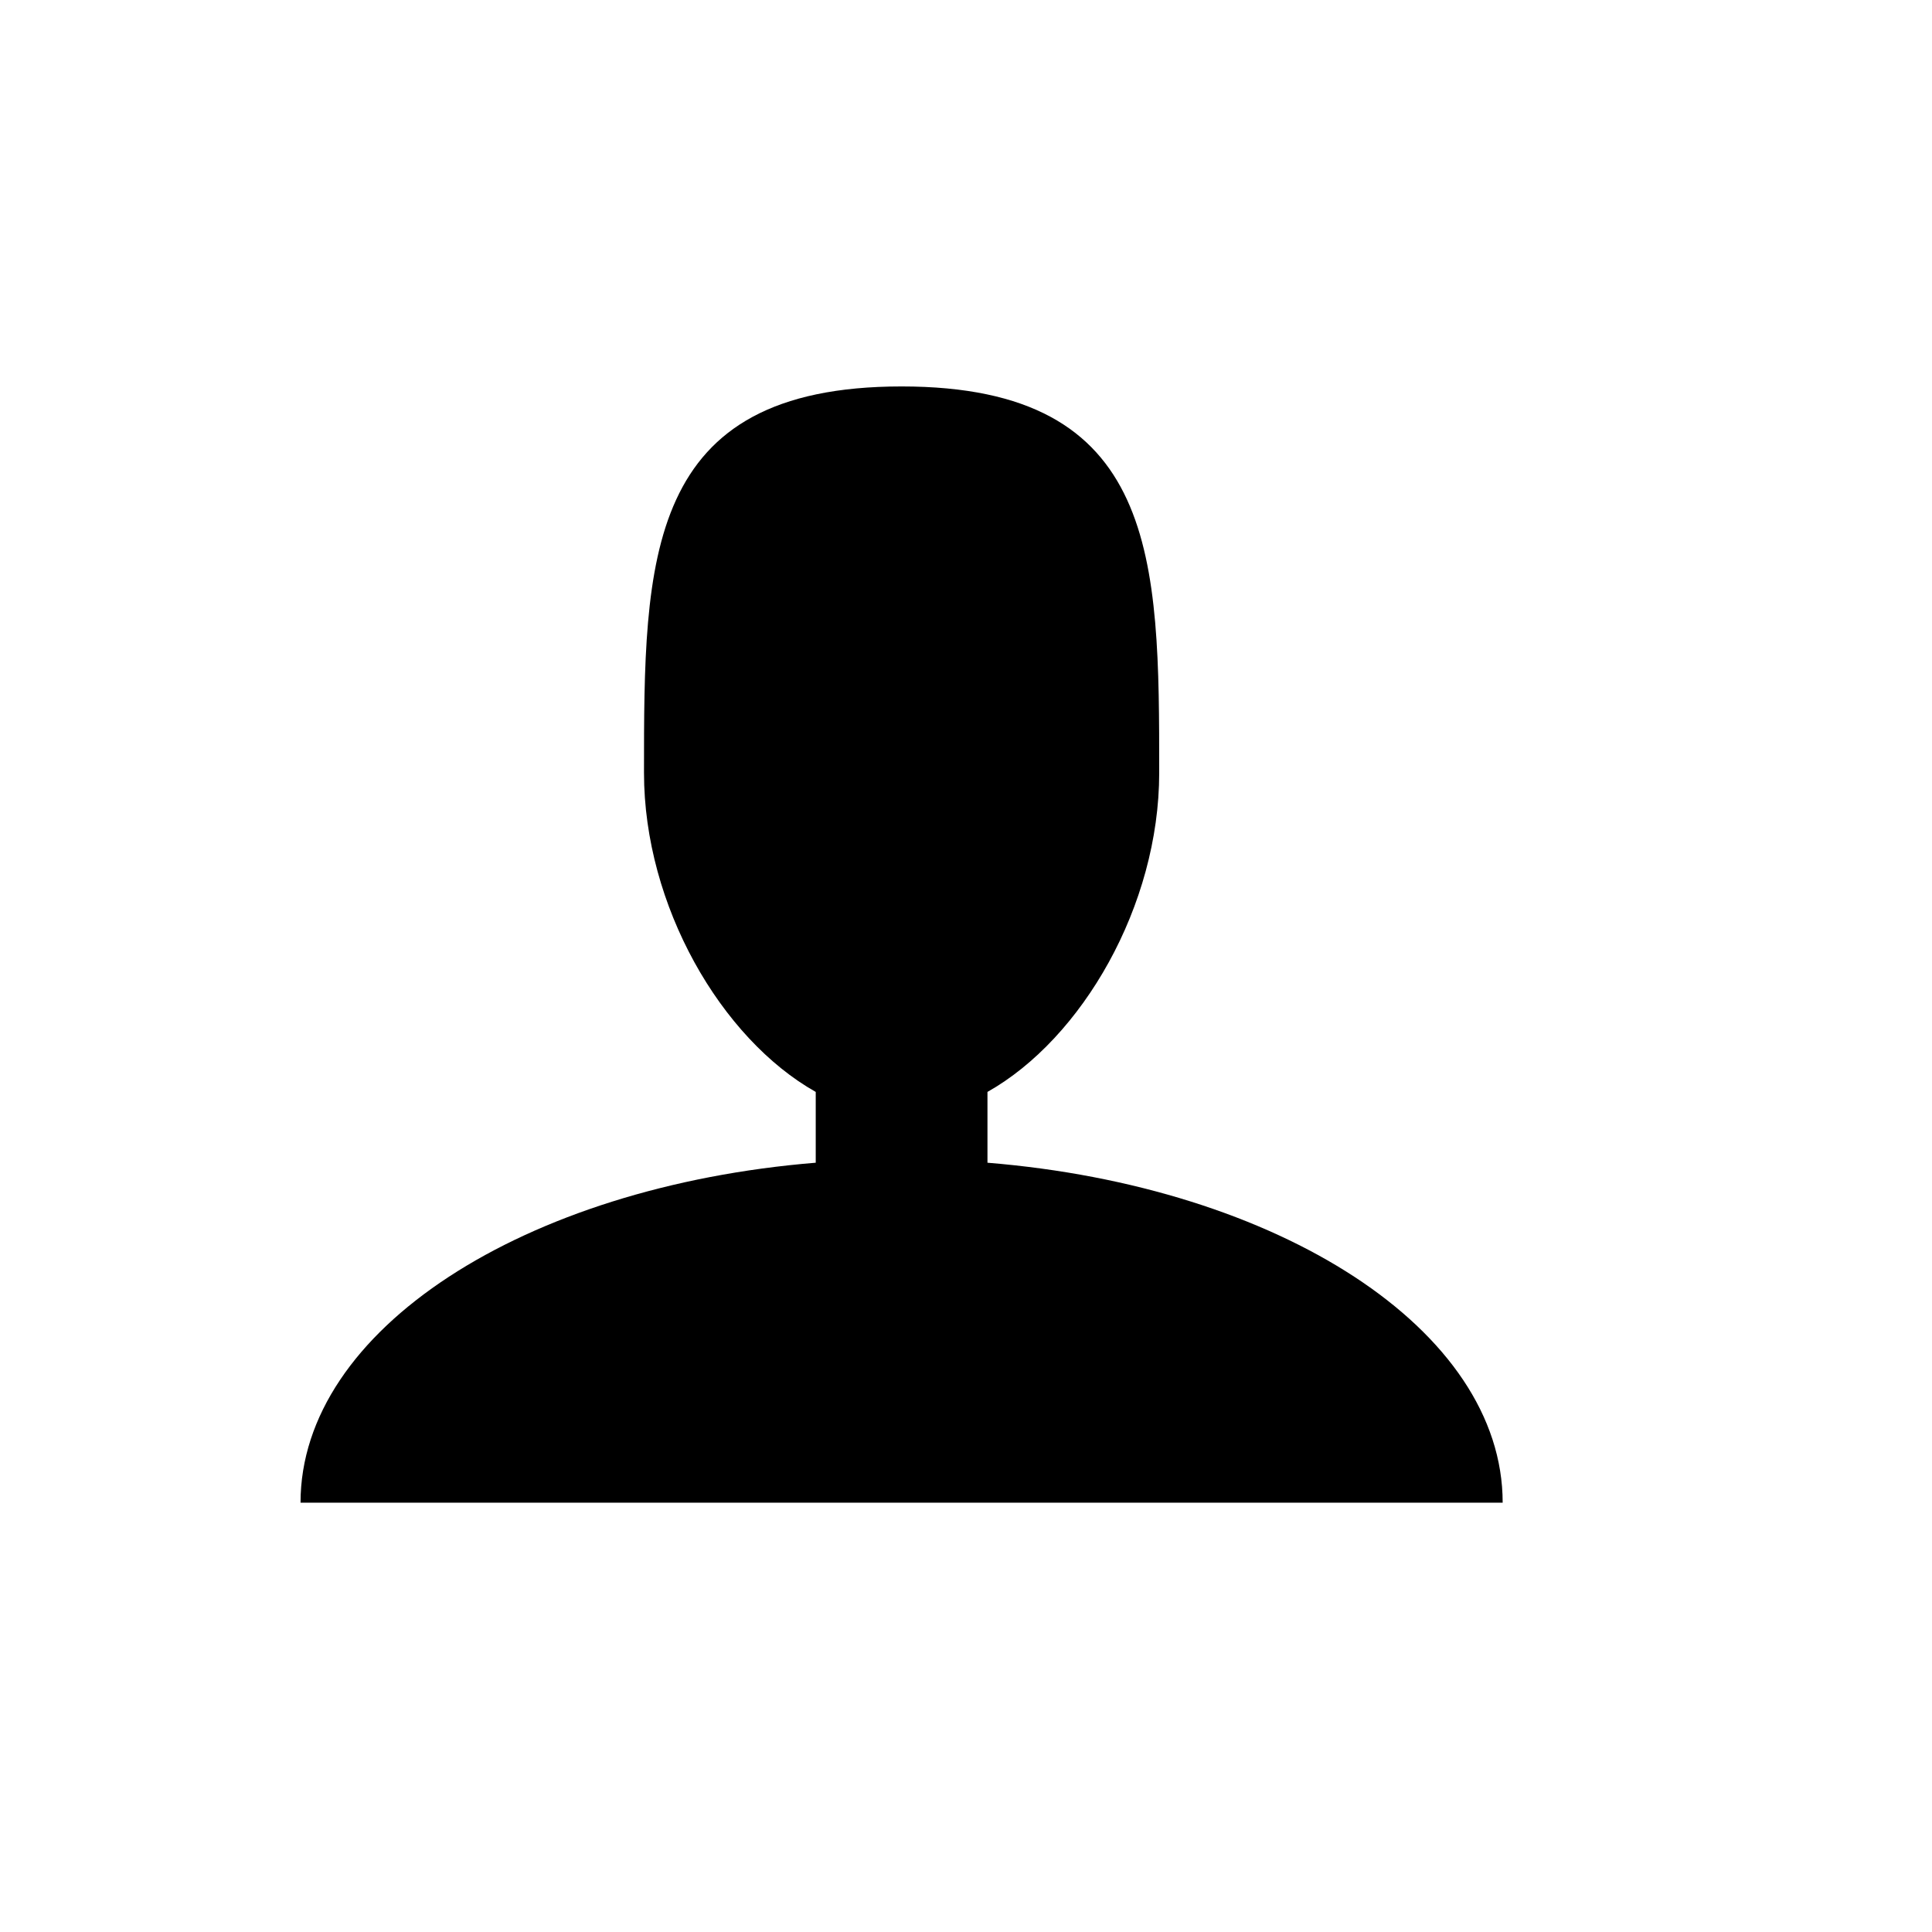
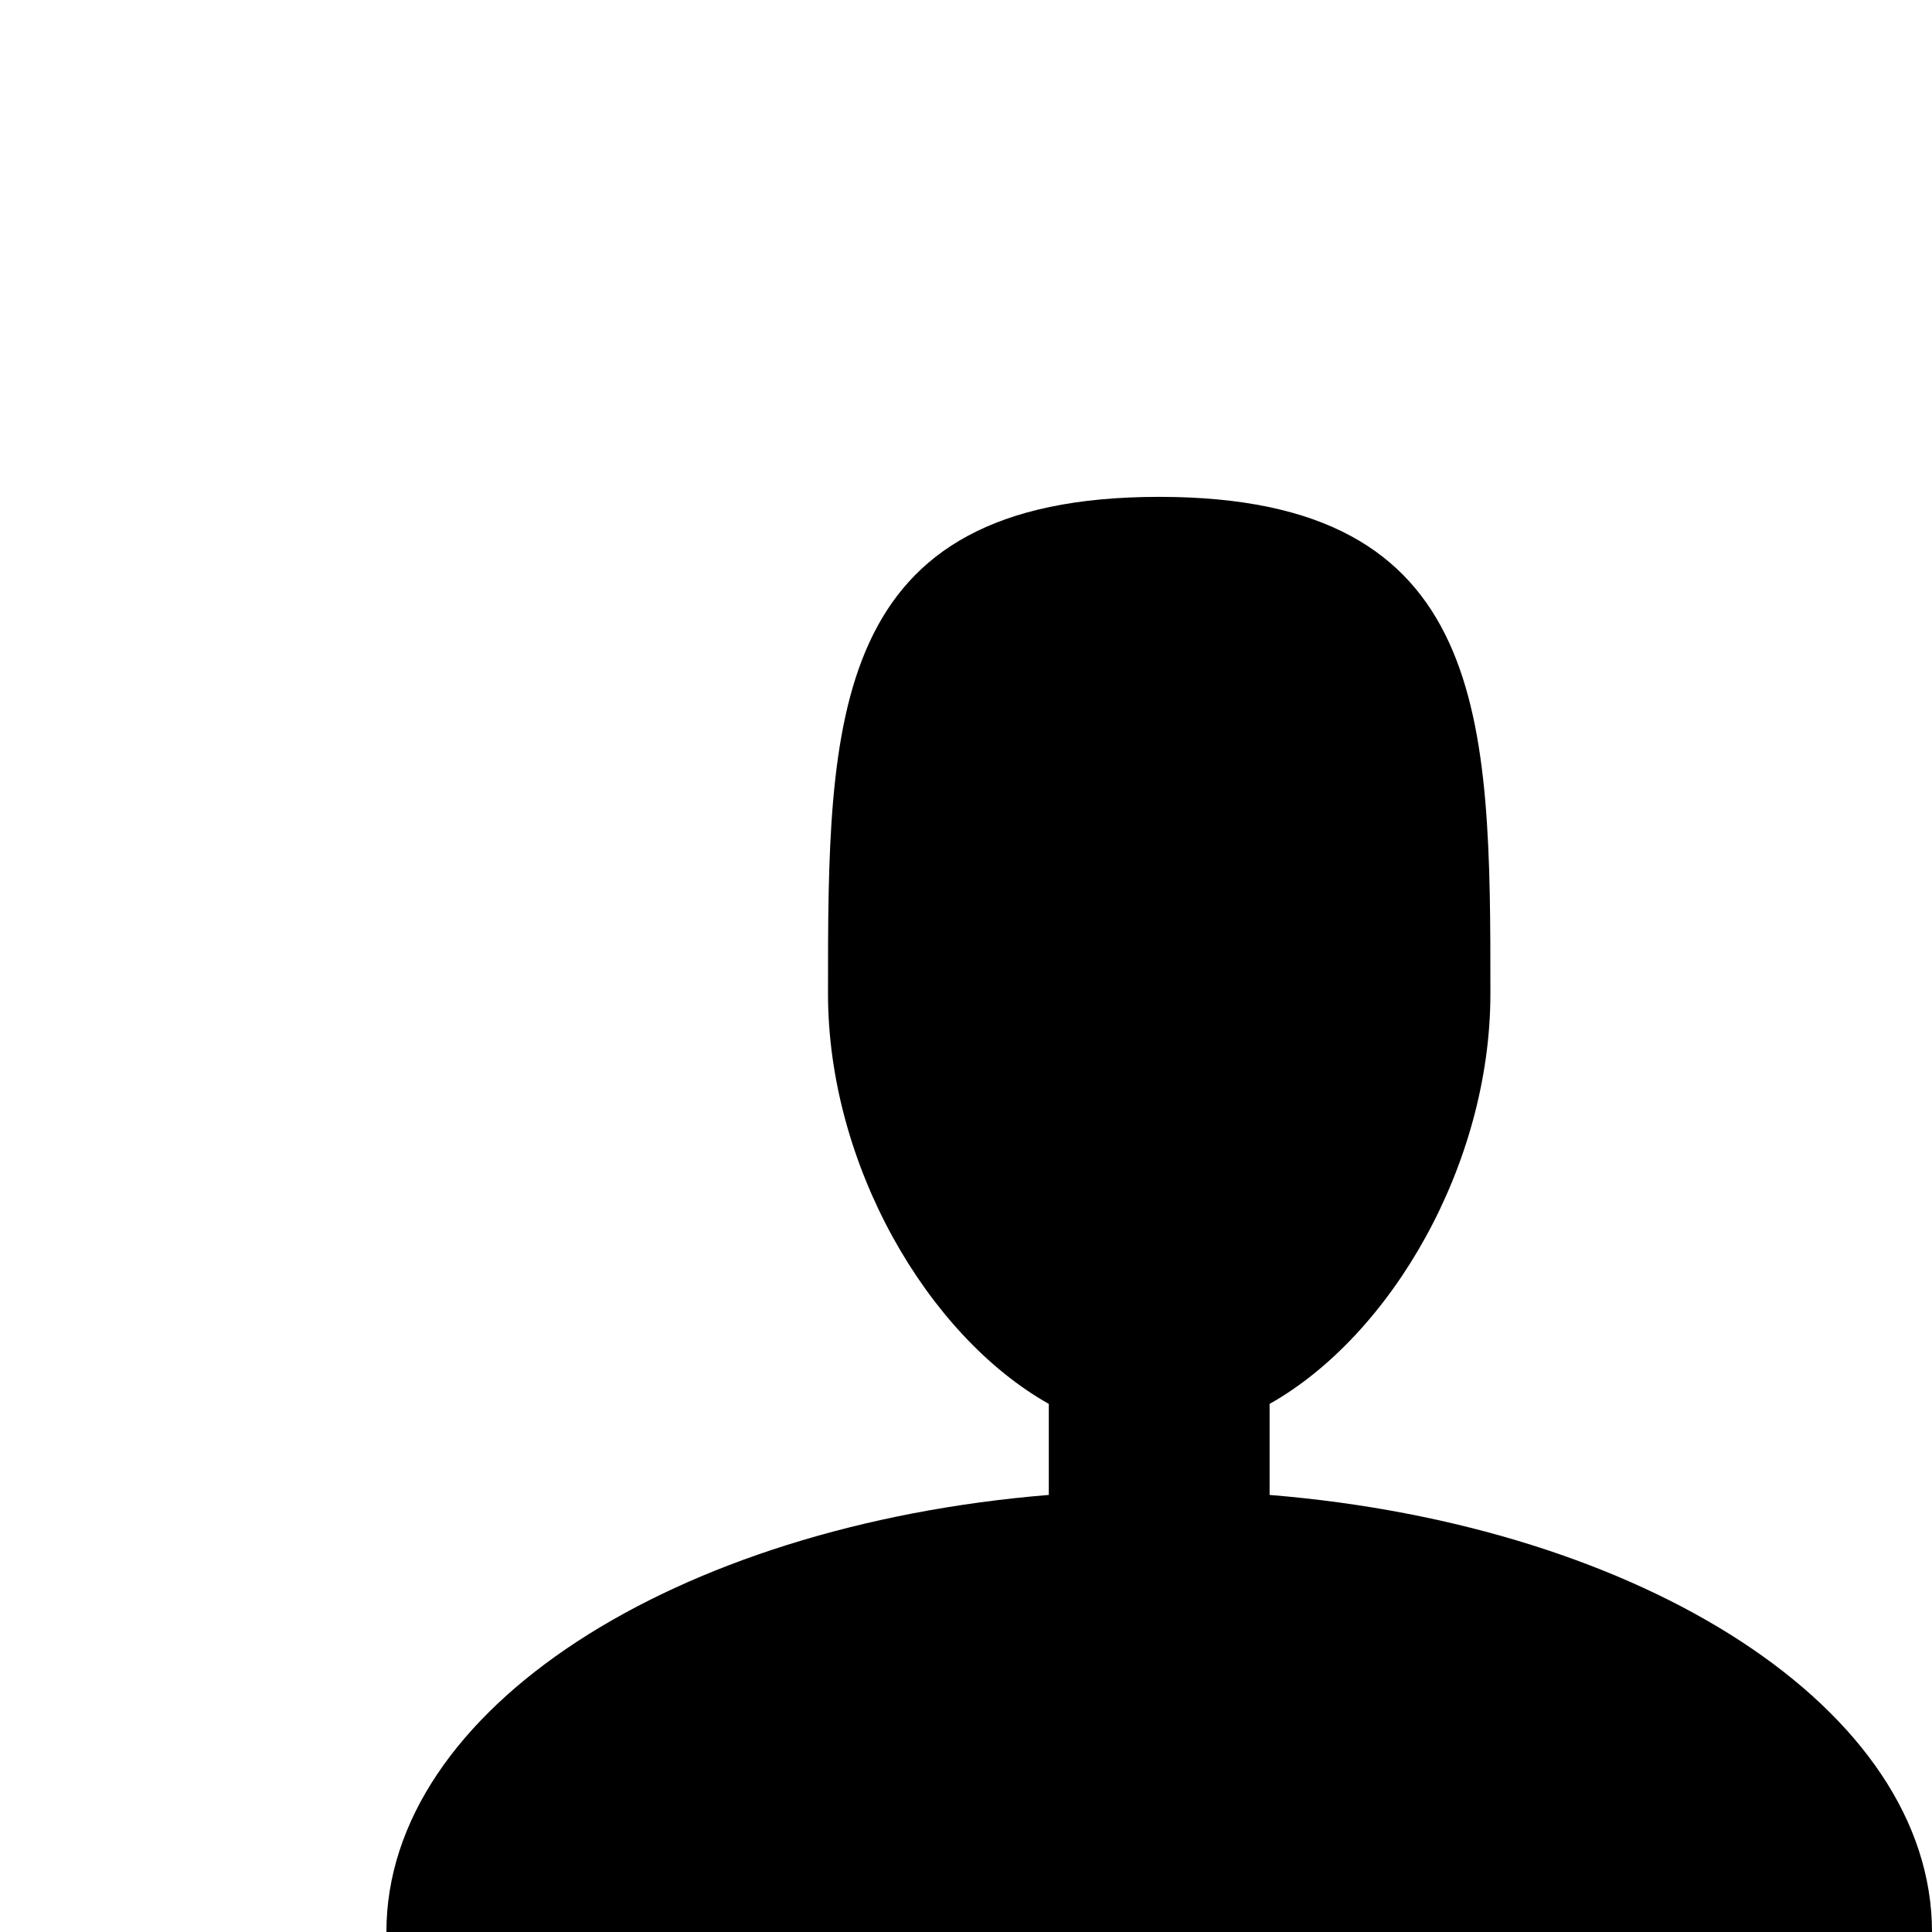
- <svg xmlns="http://www.w3.org/2000/svg" version="1.1" width="24" height="24" viewBox="-5 -5 45 45">
+ <svg xmlns="http://www.w3.org/2000/svg" version="1.1" width="15" height="15" viewBox="-5 -5 35 35">
  <path d="M18 22.082v-1.649c2.203-1.241 4-4.337 4-7.432 0-4.971 0-9-6-9s-6 4.029-6 9c0 3.096 1.797 6.191 4 7.432v1.649c-6.784 0.555-12 3.888-12 7.918h28c0-4.030-5.216-7.364-12-7.918z" />
</svg>
